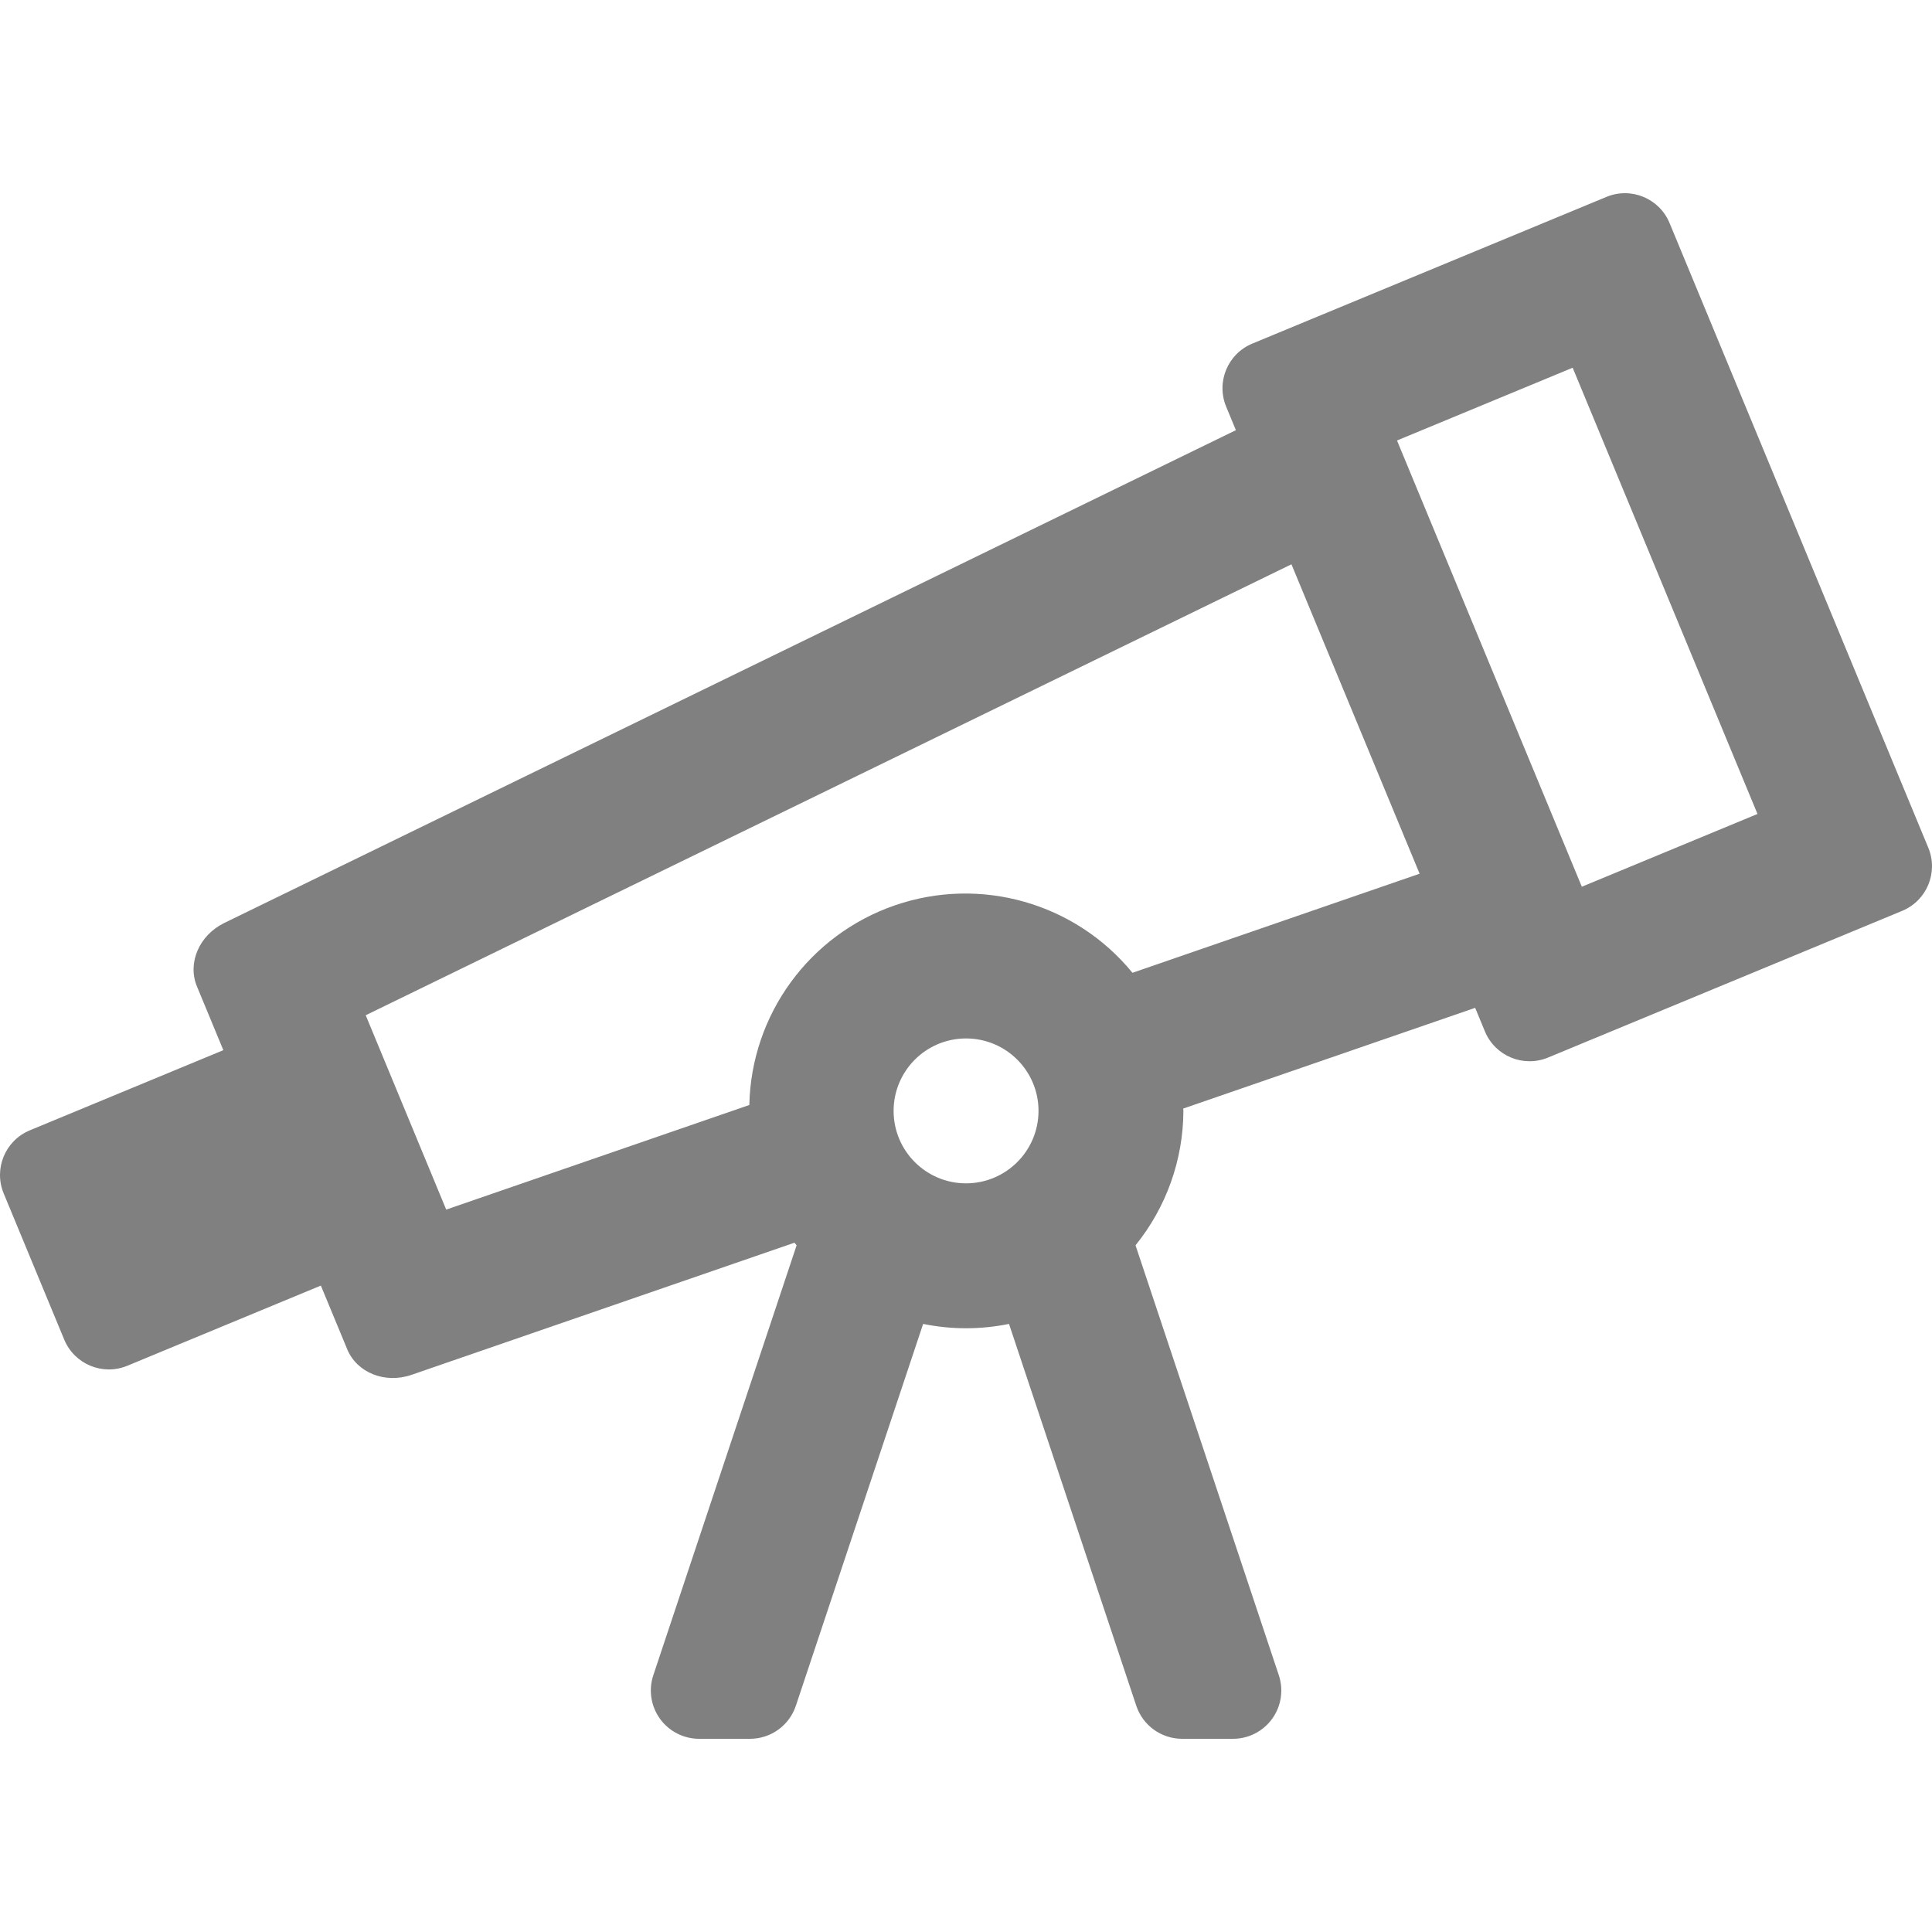
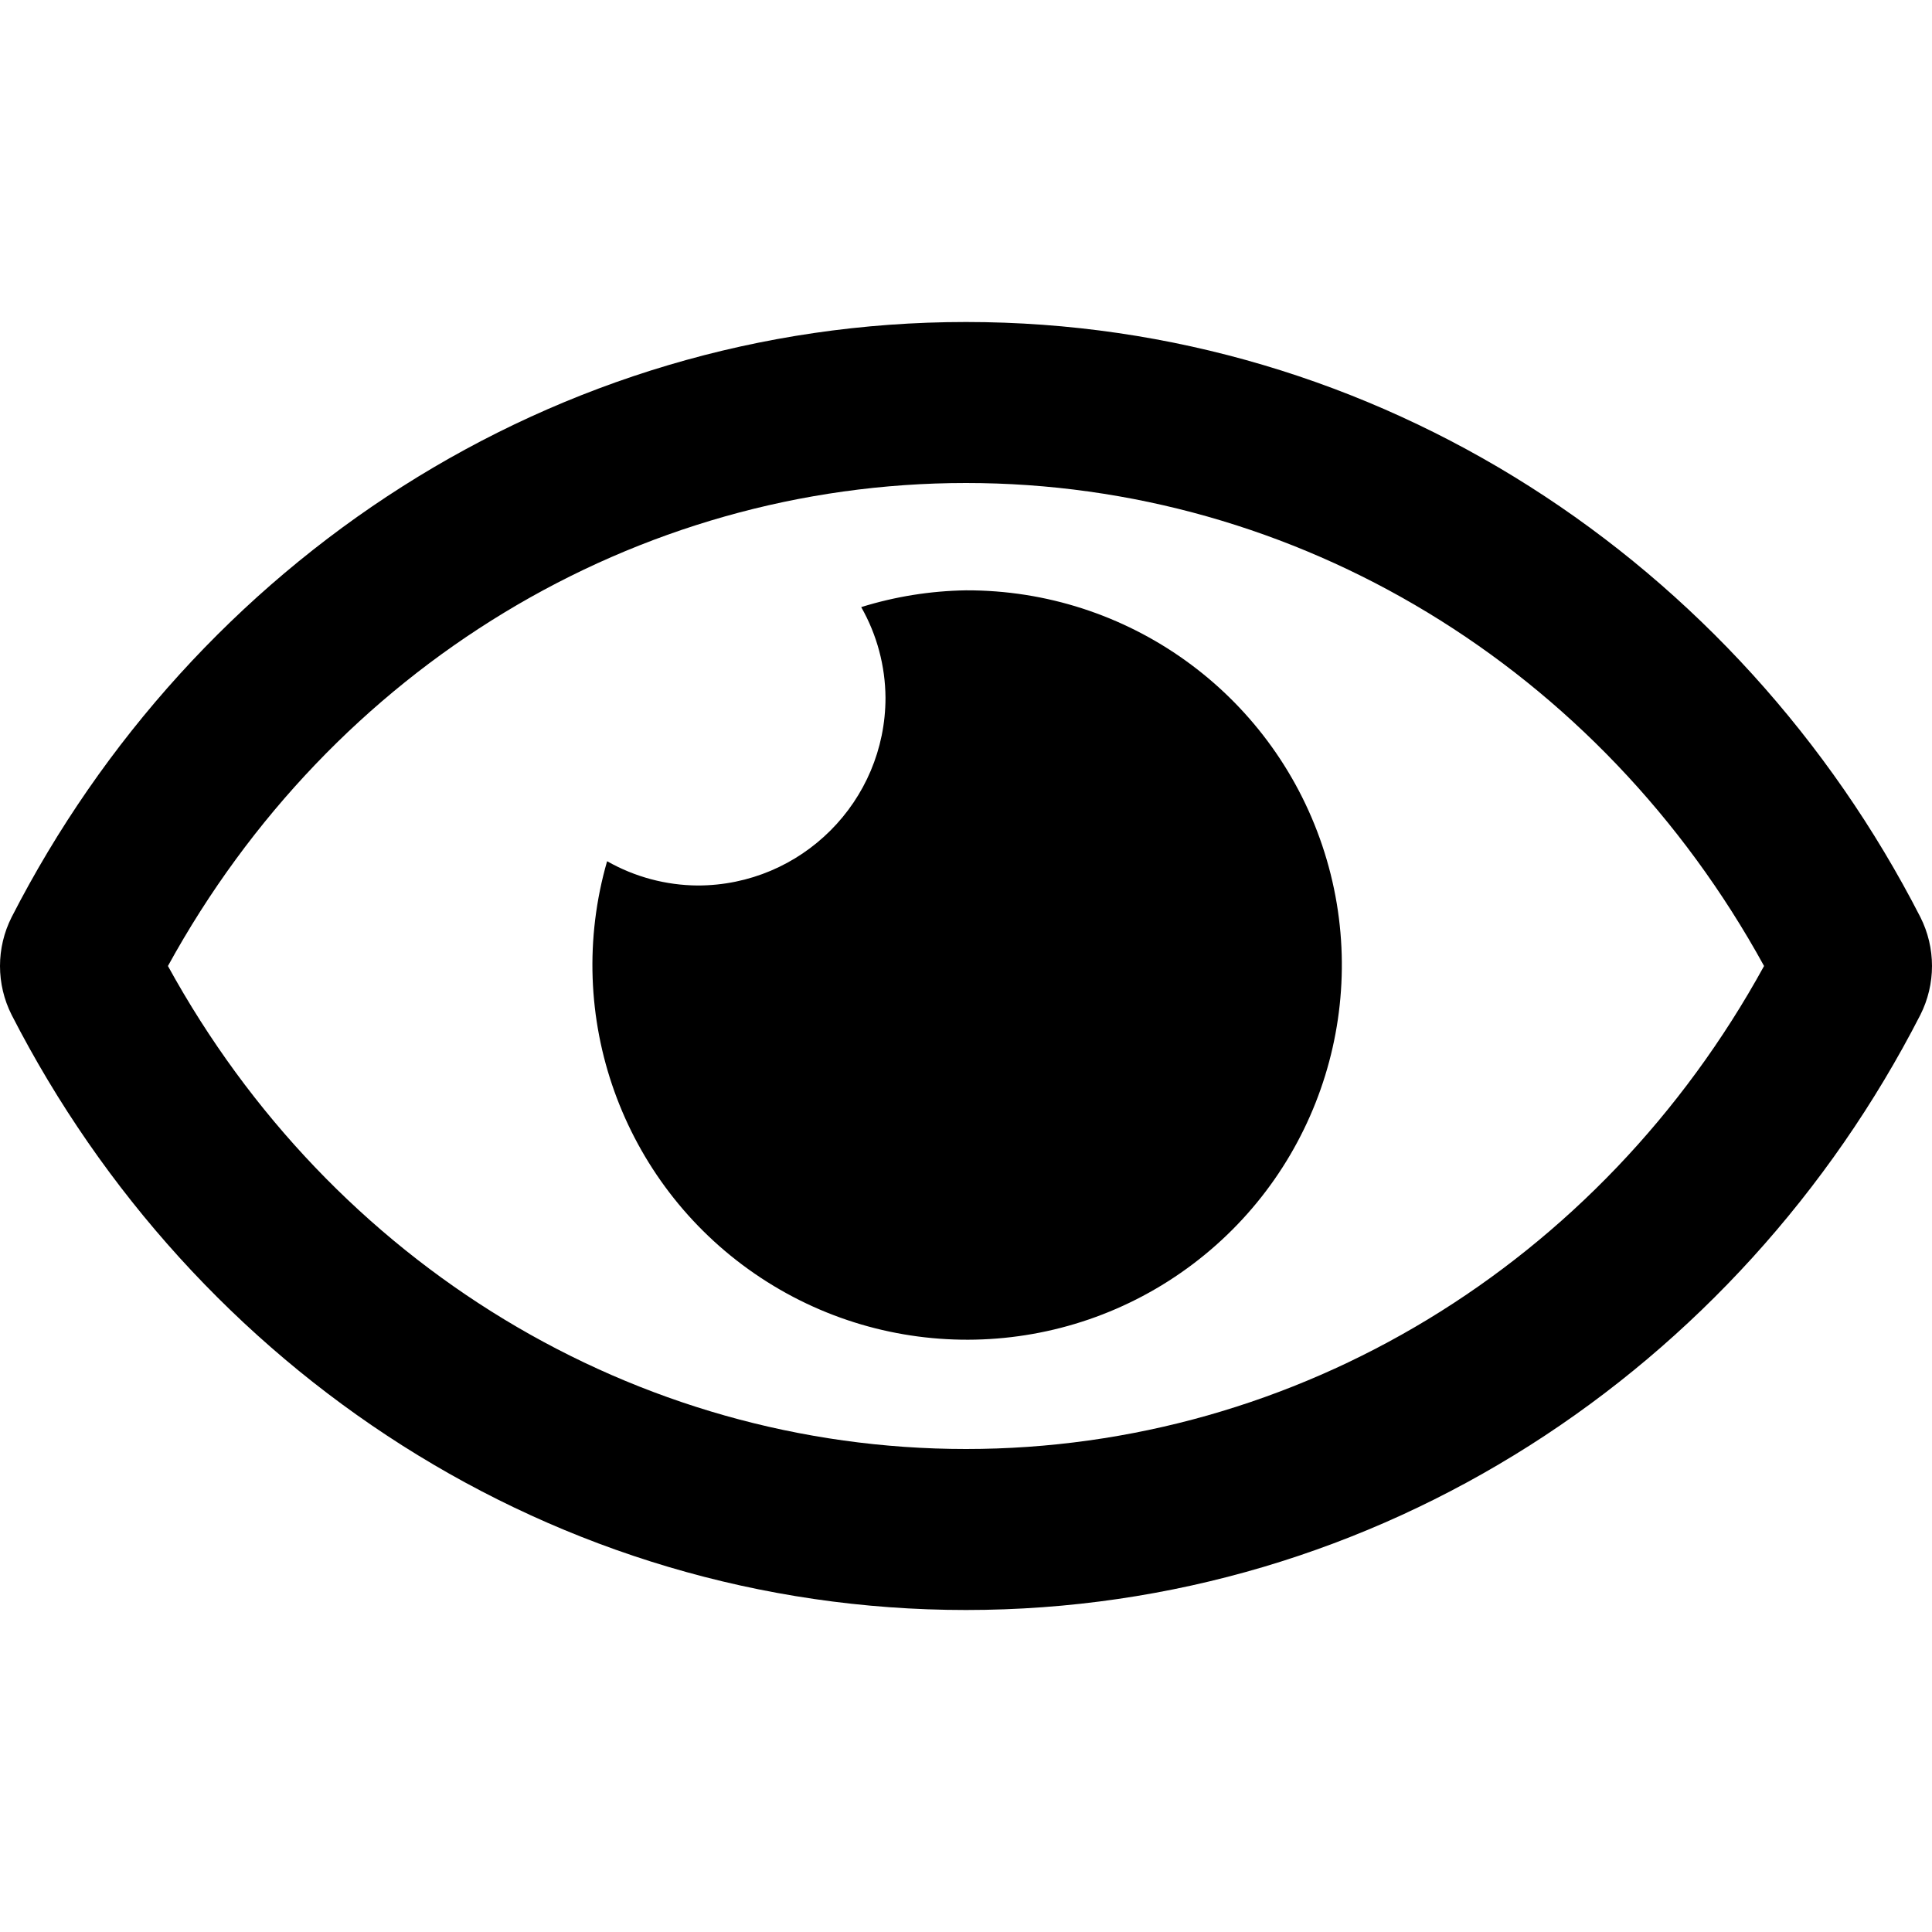
- <svg xmlns="http://www.w3.org/2000/svg" width="32" height="32" viewBox="0 0 640 512">
-   <path fill="#808080" d="M638.777,216.831,553.063,9.882A15.996,15.996,0,0,0,532.16,1.222L414.844,49.82a15.999,15.999,0,0,0-8.658,20.904l3.22,7.775L74.298,241.743c-8.318,4.064-12.276,13.256-9.056,21.029l8.744,21.109L9.881,310.436a16,16,0,0,0-8.66,20.904l20.055,48.422a16.001,16.001,0,0,0,20.905,8.66l64.105-26.555,8.744,21.107c3.185,7.691,12.427,11.504,21.272,8.467l126.876-43.779c.229.295.478.57.711.861L216.419,490.94A16.001,16.001,0,0,0,231.598,512h16.862a15.999,15.999,0,0,0,15.177-10.941l42.163-126.496a71.115,71.115,0,0,0,28.447,0l42.163,126.496A16.001,16.001,0,0,0,391.588,512h16.86a16,16,0,0,0,15.179-21.06L376.158,348.524a71.276,71.276,0,0,0,15.86-44.523c0-.264-.076-.506-.078-.768l96.725-33.375,3.236,7.814a16.002,16.002,0,0,0,20.903,8.66l117.316-48.598A15.998,15.998,0,0,0,638.777,216.831ZM320.023,328a24,24,0,1,1,23.998-24A24.035,24.035,0,0,1,320.023,328Zm55.123-69.748a71.551,71.551,0,0,0-126.921,43.793L147.811,336.694l-26.664-64.381L427.808,122.927,470.264,225.43ZM524.002,229.739l-61.228-147.82,58.189-24.105,61.226,147.822Z" />
+ <svg xmlns="http://www.w3.org/2000/svg" width="32" height="32" viewBox="0 0 576 512">
+   <path d="M288 144a110.94 110.94 0 0 0-31.24 5 55.4 55.4 0 0 1 7.24 27 56 56 0 0 1-56 56 55.4 55.4 0 0 1-27-7.24A111.71 111.71 0 1 0 288 144zm284.52 97.4C518.29 135.59 410.93 64 288 64S57.68 135.64 3.48 241.41a32.35 32.35 0 0 0 0 29.19C57.71 376.41 165.07 448 288 448s230.32-71.64 284.52-177.41a32.35 32.35 0 0 0 0-29.19zM288 400c-98.65 0-189.09-55-237.93-144C98.91 167 189.34 112 288 112s189.09 55 237.93 144C477.1 345 386.66 400 288 400z" />
</svg>
